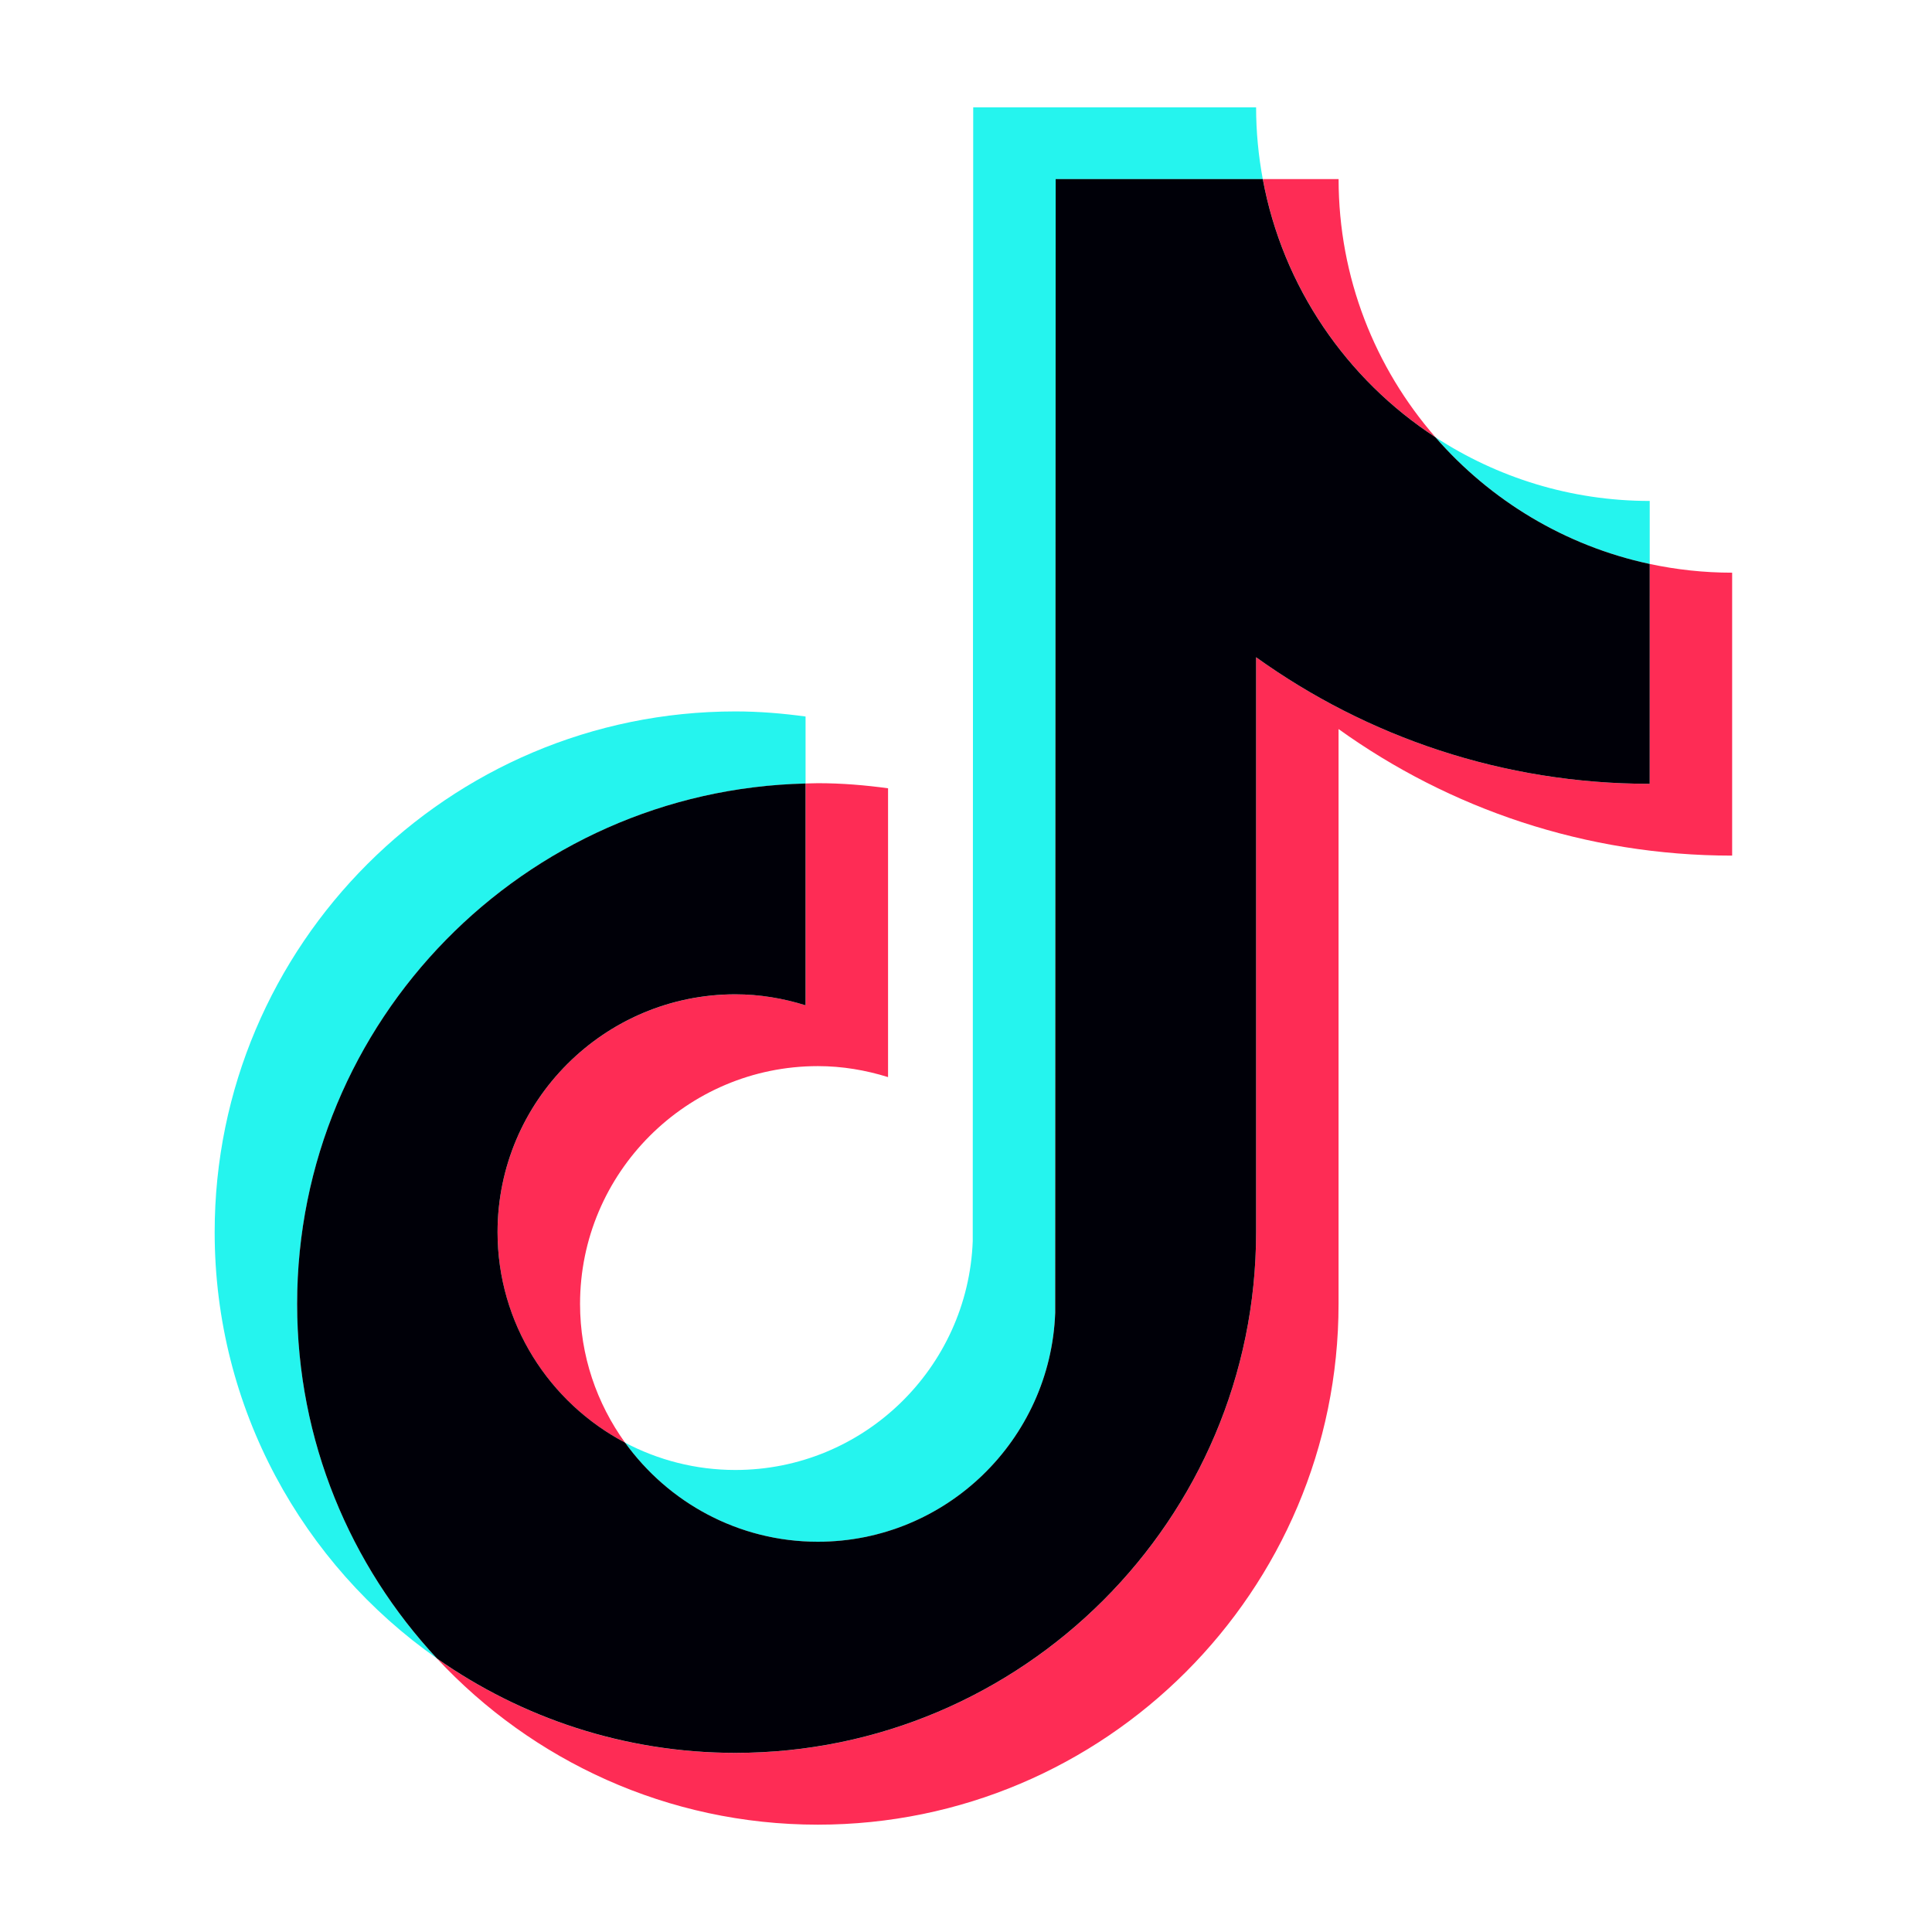
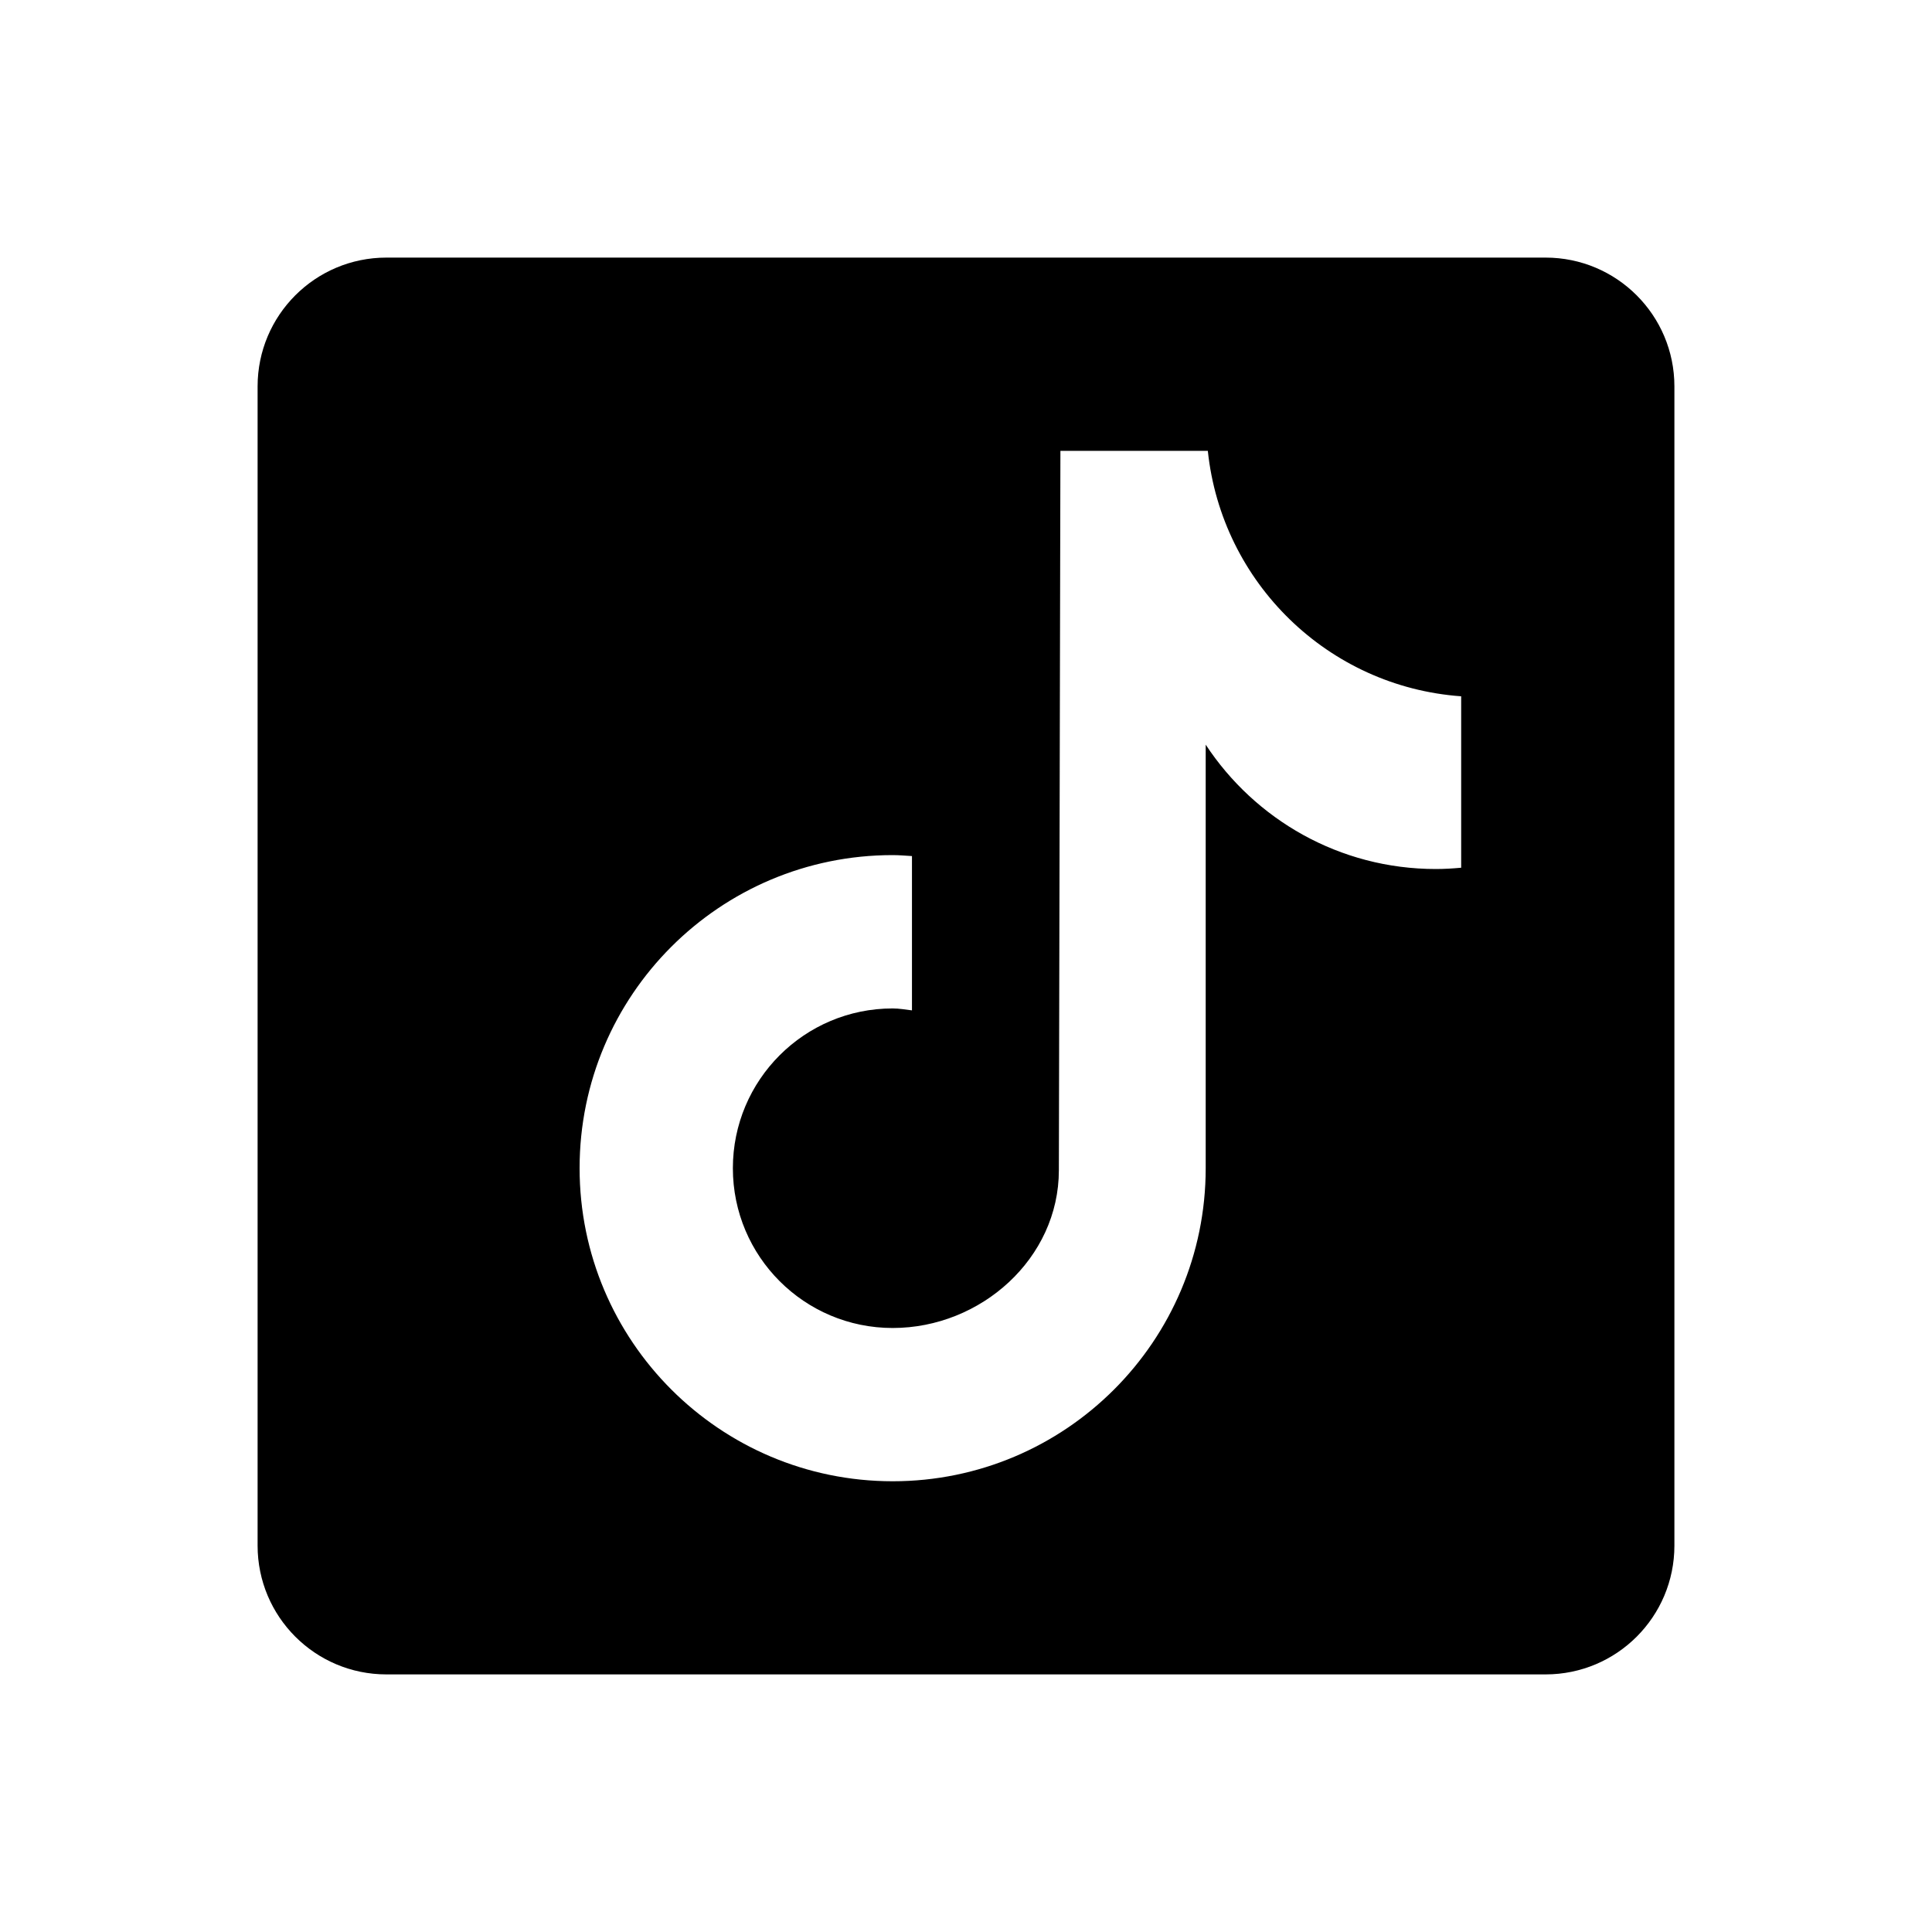
- <svg xmlns="http://www.w3.org/2000/svg" width="90" height="90" viewBox="0 0 90 90" fill="none">
-   <path d="M38.098 71.822C44.066 71.822 48.934 67.075 49.155 61.161L49.177 8.345H58.825C58.624 7.26 58.514 6.144 58.514 5H45.336L45.314 57.816C45.093 63.729 40.225 68.477 34.257 68.477C32.403 68.477 30.655 68.014 29.118 67.205C31.131 69.996 34.402 71.822 38.098 71.822Z" fill="#25F4EE" />
-   <path d="M37.526 36.501V33.378C36.454 33.232 35.367 33.141 34.257 33.141C20.882 33.141 10 44.023 10 57.4C10 65.607 14.1 72.87 20.357 77.26C16.319 72.926 13.843 67.12 13.843 60.743C13.843 47.559 24.416 36.807 37.528 36.501H37.526Z" fill="#25F4EE" />
-   <path d="M76.85 23.336V26.271C72.903 25.427 69.425 23.305 66.865 20.366C69.74 22.242 73.169 23.336 76.85 23.336Z" fill="#25F4EE" />
-   <path d="M66.866 20.365C64.061 17.144 62.357 12.94 62.357 8.343H58.827C59.757 13.364 62.736 17.672 66.866 20.365Z" fill="#FE2C55" />
-   <path d="M34.257 46.321C28.149 46.321 23.178 51.292 23.178 57.4C23.178 61.654 25.592 65.351 29.118 67.205C27.804 65.383 27.021 63.155 27.021 60.743C27.021 54.635 31.992 49.664 38.1 49.664C39.24 49.664 40.334 49.853 41.369 50.176V36.721C40.297 36.575 39.21 36.484 38.1 36.484C37.98 36.484 37.861 36.488 37.742 36.492C37.671 36.495 37.599 36.497 37.528 36.498V46.831C36.493 46.508 35.399 46.319 34.259 46.319L34.257 46.321Z" fill="#FE2C55" />
-   <path d="M76.849 36.513L76.85 26.271C78.088 26.536 79.372 26.678 80.69 26.678V39.858C73.857 39.858 67.524 37.673 62.355 33.962V60.743C62.355 74.118 51.475 85 38.098 85C31.099 85 24.786 82.018 20.355 77.26C24.296 80.028 29.088 81.657 34.257 81.657C47.632 81.657 58.514 70.777 58.514 57.4V30.617C63.683 34.327 70.016 36.513 76.849 36.513Z" fill="#FE2C55" />
-   <path d="M58.514 57.4V30.617C63.683 34.327 70.016 36.513 76.849 36.513L76.85 26.271C72.903 25.427 69.425 23.308 66.865 20.366C62.735 17.673 59.754 13.366 58.825 8.343H49.177L49.155 61.159C48.934 67.073 44.066 71.82 38.098 71.82C34.402 71.82 31.131 69.994 29.118 67.203C25.592 65.347 23.178 61.65 23.178 57.398C23.178 51.29 28.149 46.319 34.257 46.319C35.397 46.319 36.491 46.508 37.526 46.831V36.499C24.414 36.806 13.841 47.557 13.841 60.741C13.841 67.119 16.317 72.924 20.355 77.258C24.294 80.023 29.088 81.655 34.257 81.655C47.632 81.655 58.514 70.773 58.514 57.398L58.514 57.4Z" fill="#000008" />
+ <svg xmlns="http://www.w3.org/2000/svg" viewBox="0 0 30 30" width="30px" height="30px">
+   <path d="M24,4H6C4.895,4,4,4.895,4,6v18c0,1.105,0.895,2,2,2h18c1.105,0,2-0.895,2-2V6C26,4.895,25.104,4,24,4z M22.689,13.474 c-0.13,0.012-0.261,0.02-0.393,0.02c-1.495,0-2.809-0.768-3.574-1.931c0,3.049,0,6.519,0,6.577c0,2.685-2.177,4.861-4.861,4.861 C11.177,23,9,20.823,9,18.139c0-2.685,2.177-4.861,4.861-4.861c0.102,0,0.201,0.009,0.3,0.015v2.396c-0.1-0.012-0.197-0.03-0.3-0.03 c-1.37,0-2.481,1.111-2.481,2.481s1.11,2.481,2.481,2.481c1.371,0,2.581-1.08,2.581-2.45c0-0.055,0.024-11.17,0.024-11.17h2.289 c0.215,2.047,1.868,3.663,3.934,3.811V13.474z" />
</svg>
